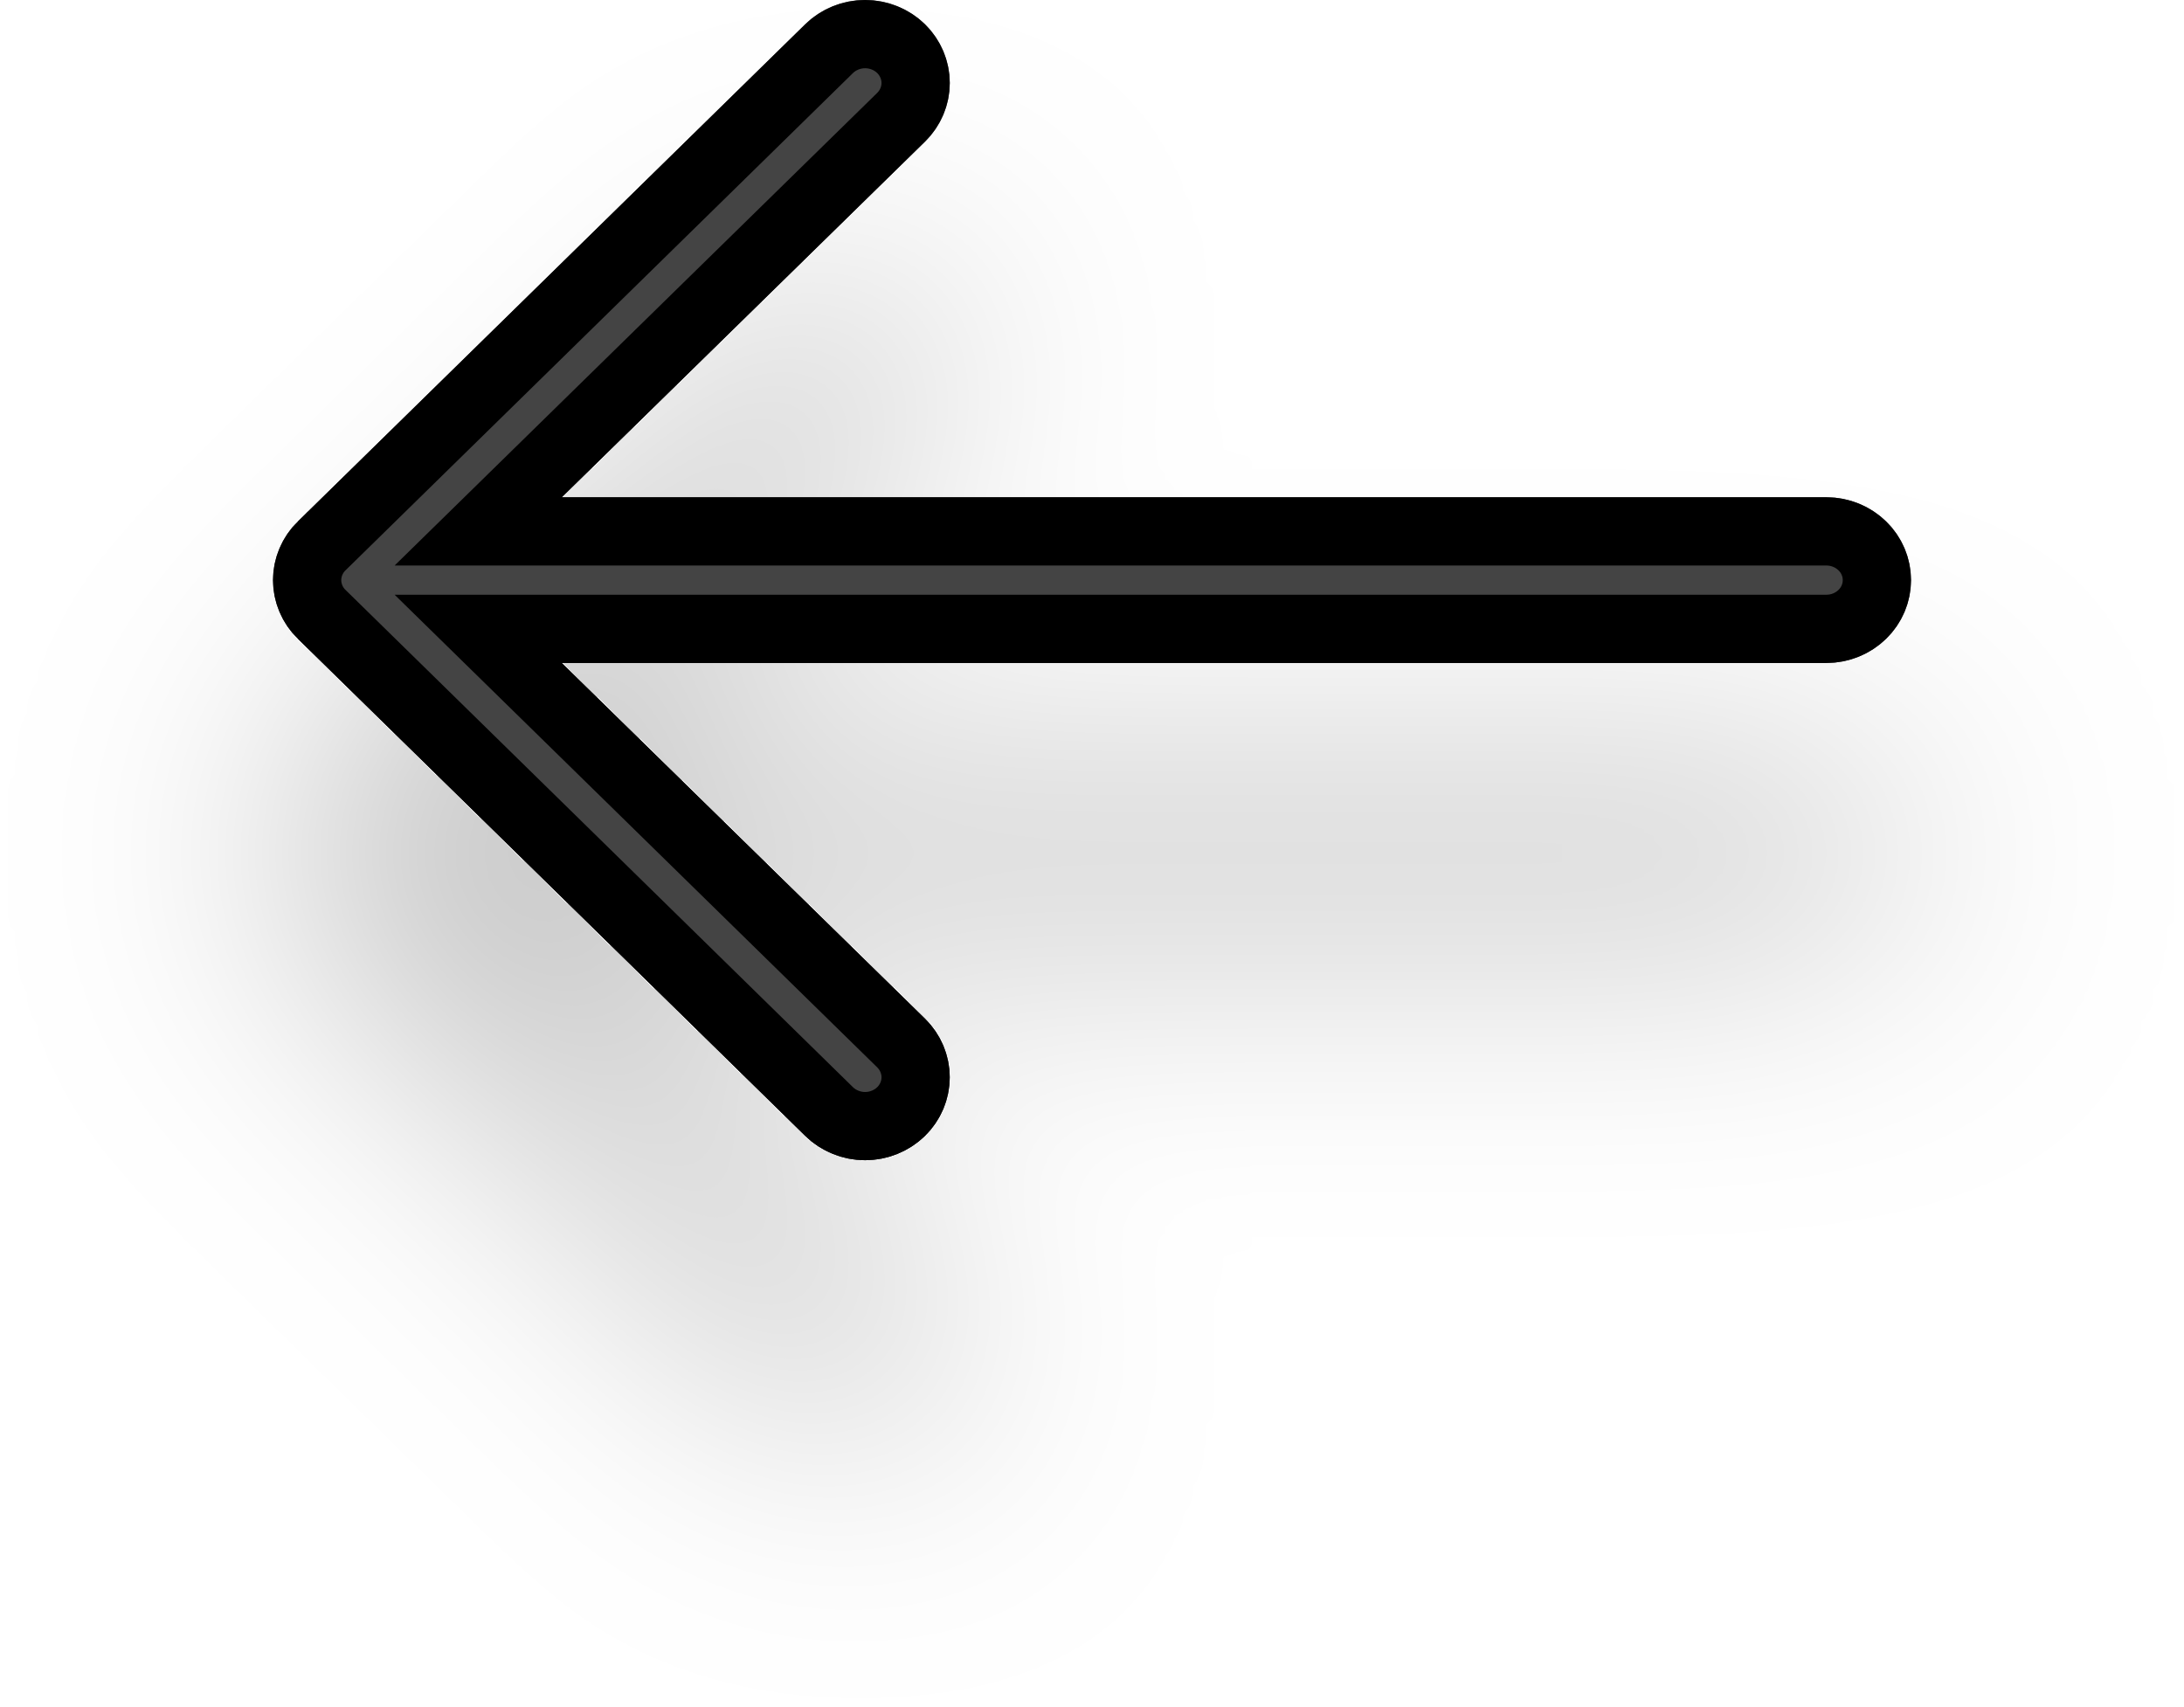
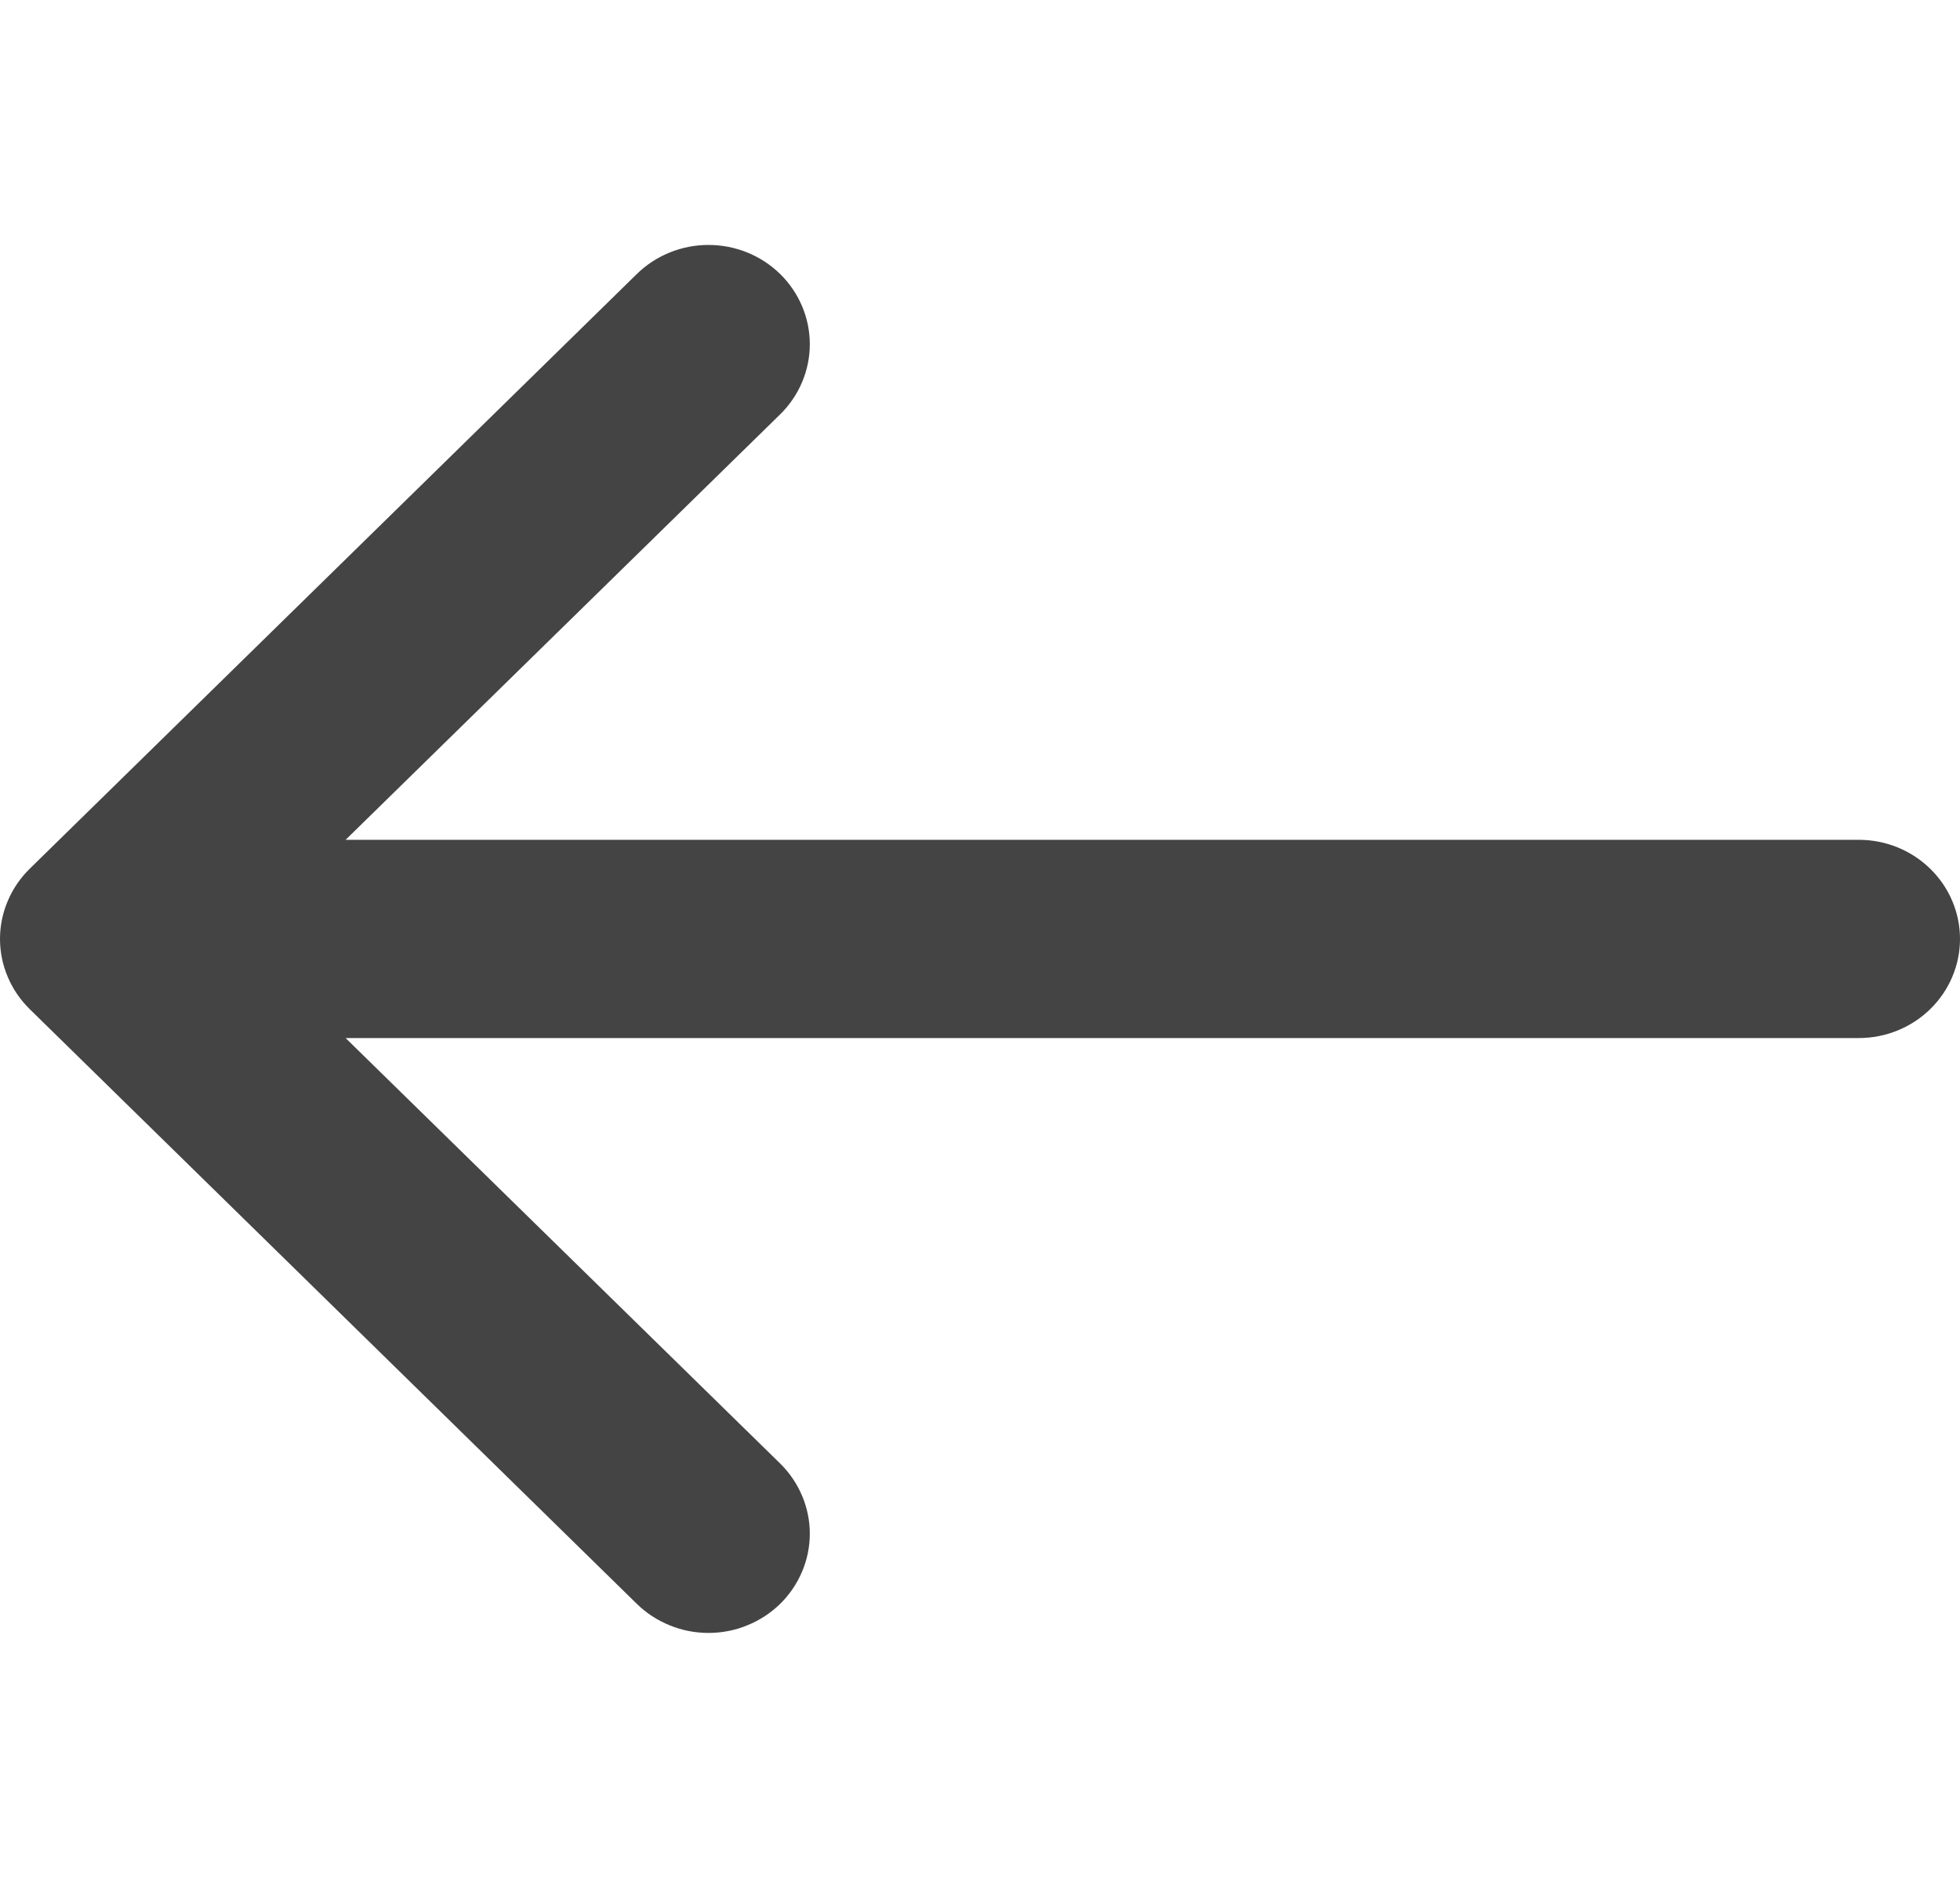
- <svg xmlns="http://www.w3.org/2000/svg" width="32" height="25" viewBox="0 0 32 25" fill="none">
-   <g filter="url(#filter0_d_1227_438)">
-     <path fill-rule="evenodd" clip-rule="evenodd" d="M28 8.5C28 8.822 27.869 9.131 27.637 9.358C27.405 9.586 27.09 9.714 26.761 9.714H8.232L13.553 14.925C13.668 15.038 13.759 15.172 13.822 15.319C13.884 15.467 13.916 15.625 13.916 15.784C13.916 15.944 13.884 16.102 13.822 16.25C13.759 16.397 13.668 16.531 13.553 16.644C13.437 16.757 13.301 16.846 13.15 16.907C13 16.969 12.838 17 12.675 17C12.512 17 12.351 16.969 12.201 16.907C12.05 16.846 11.913 16.757 11.798 16.644L4.364 9.36C4.249 9.247 4.157 9.113 4.095 8.965C4.032 8.818 4 8.66 4 8.5C4 8.34 4.032 8.182 4.095 8.035C4.157 7.887 4.249 7.753 4.364 7.64L11.798 0.356C12.031 0.128 12.346 0 12.675 0C13.004 0 13.32 0.128 13.553 0.356C13.785 0.584 13.916 0.893 13.916 1.216C13.916 1.538 13.785 1.847 13.553 2.075L8.232 7.286H26.761C27.09 7.286 27.405 7.414 27.637 7.642C27.869 7.869 28 8.178 28 8.5Z" fill="#444444" />
-     <path d="M8.232 9.214H7.007L7.882 10.071L13.203 15.282C13.271 15.349 13.325 15.428 13.361 15.514C13.397 15.6 13.416 15.692 13.416 15.784C13.416 15.877 13.397 15.969 13.361 16.055C13.325 16.141 13.271 16.22 13.203 16.287C13.134 16.354 13.053 16.407 12.962 16.444C12.871 16.481 12.774 16.5 12.675 16.5C12.577 16.5 12.479 16.481 12.389 16.444C12.298 16.407 12.216 16.354 12.148 16.287L4.714 9.002L4.713 9.002C4.645 8.935 4.591 8.856 4.555 8.77C4.519 8.684 4.5 8.592 4.5 8.5C4.5 8.408 4.519 8.316 4.555 8.23C4.591 8.144 4.645 8.065 4.713 7.998L4.714 7.998L12.148 0.713C12.286 0.578 12.476 0.5 12.675 0.5C12.875 0.5 13.065 0.578 13.203 0.713C13.34 0.848 13.416 1.029 13.416 1.216C13.416 1.402 13.34 1.583 13.203 1.718C13.203 1.718 13.203 1.718 13.203 1.718L7.882 6.929L7.007 7.786H8.232H26.761C26.96 7.786 27.149 7.864 27.287 7.999C27.425 8.133 27.5 8.314 27.5 8.5C27.5 8.686 27.425 8.867 27.287 9.001C27.149 9.136 26.96 9.214 26.761 9.214H8.232Z" stroke="black" />
-   </g>
-   <defs>
-     <filter id="filter0_d_1227_438" x="0" y="0" width="32" height="25" filterUnits="userSpaceOnUse" color-interpolation-filters="sRGB">
-       <feFlood flood-opacity="0" result="BackgroundImageFix" />
-       <feColorMatrix in="SourceAlpha" type="matrix" values="0 0 0 0 0 0 0 0 0 0 0 0 0 0 0 0 0 0 127 0" result="hardAlpha" />
-       <feOffset dy="4" />
-       <feGaussianBlur stdDeviation="2" />
-       <feComposite in2="hardAlpha" operator="out" />
-       <feColorMatrix type="matrix" values="0 0 0 0 0 0 0 0 0 0 0 0 0 0 0 0 0 0 0.25 0" />
-       <feBlend mode="normal" in2="BackgroundImageFix" result="effect1_dropShadow_1227_438" />
-       <feBlend mode="normal" in="SourceGraphic" in2="effect1_dropShadow_1227_438" result="shape" />
-     </filter>
-   </defs>
+ <svg xmlns="http://www.w3.org/2000/svg" width="24" height="23" viewBox="0 0 24 23" fill="none">
+   <path fill-rule="evenodd" clip-rule="evenodd" d="M24 11.5C24 11.822 23.869 12.131 23.637 12.358C23.405 12.586 23.09 12.714 22.761 12.714H4.232L9.553 17.925C9.668 18.038 9.759 18.172 9.821 18.319C9.884 18.467 9.916 18.625 9.916 18.784C9.916 18.944 9.884 19.102 9.821 19.25C9.759 19.397 9.668 19.531 9.553 19.644C9.437 19.757 9.301 19.846 9.15 19.907C9 19.969 8.838 20 8.675 20C8.512 20 8.351 19.969 8.201 19.907C8.05 19.846 7.913 19.757 7.798 19.644L0.364 12.36C0.249 12.247 0.157 12.113 0.095 11.965C0.032 11.818 0 11.66 0 11.5C0 11.34 0.032 11.182 0.095 11.035C0.157 10.887 0.249 10.753 0.364 10.64L7.798 3.356C8.031 3.128 8.346 3 8.675 3C9.004 3 9.32 3.128 9.553 3.356C9.785 3.584 9.916 3.893 9.916 4.216C9.916 4.538 9.785 4.847 9.553 5.075L4.232 10.286H22.761C23.09 10.286 23.405 10.414 23.637 10.642C23.869 10.869 24 11.178 24 11.5Z" fill="#444444" />
</svg>
